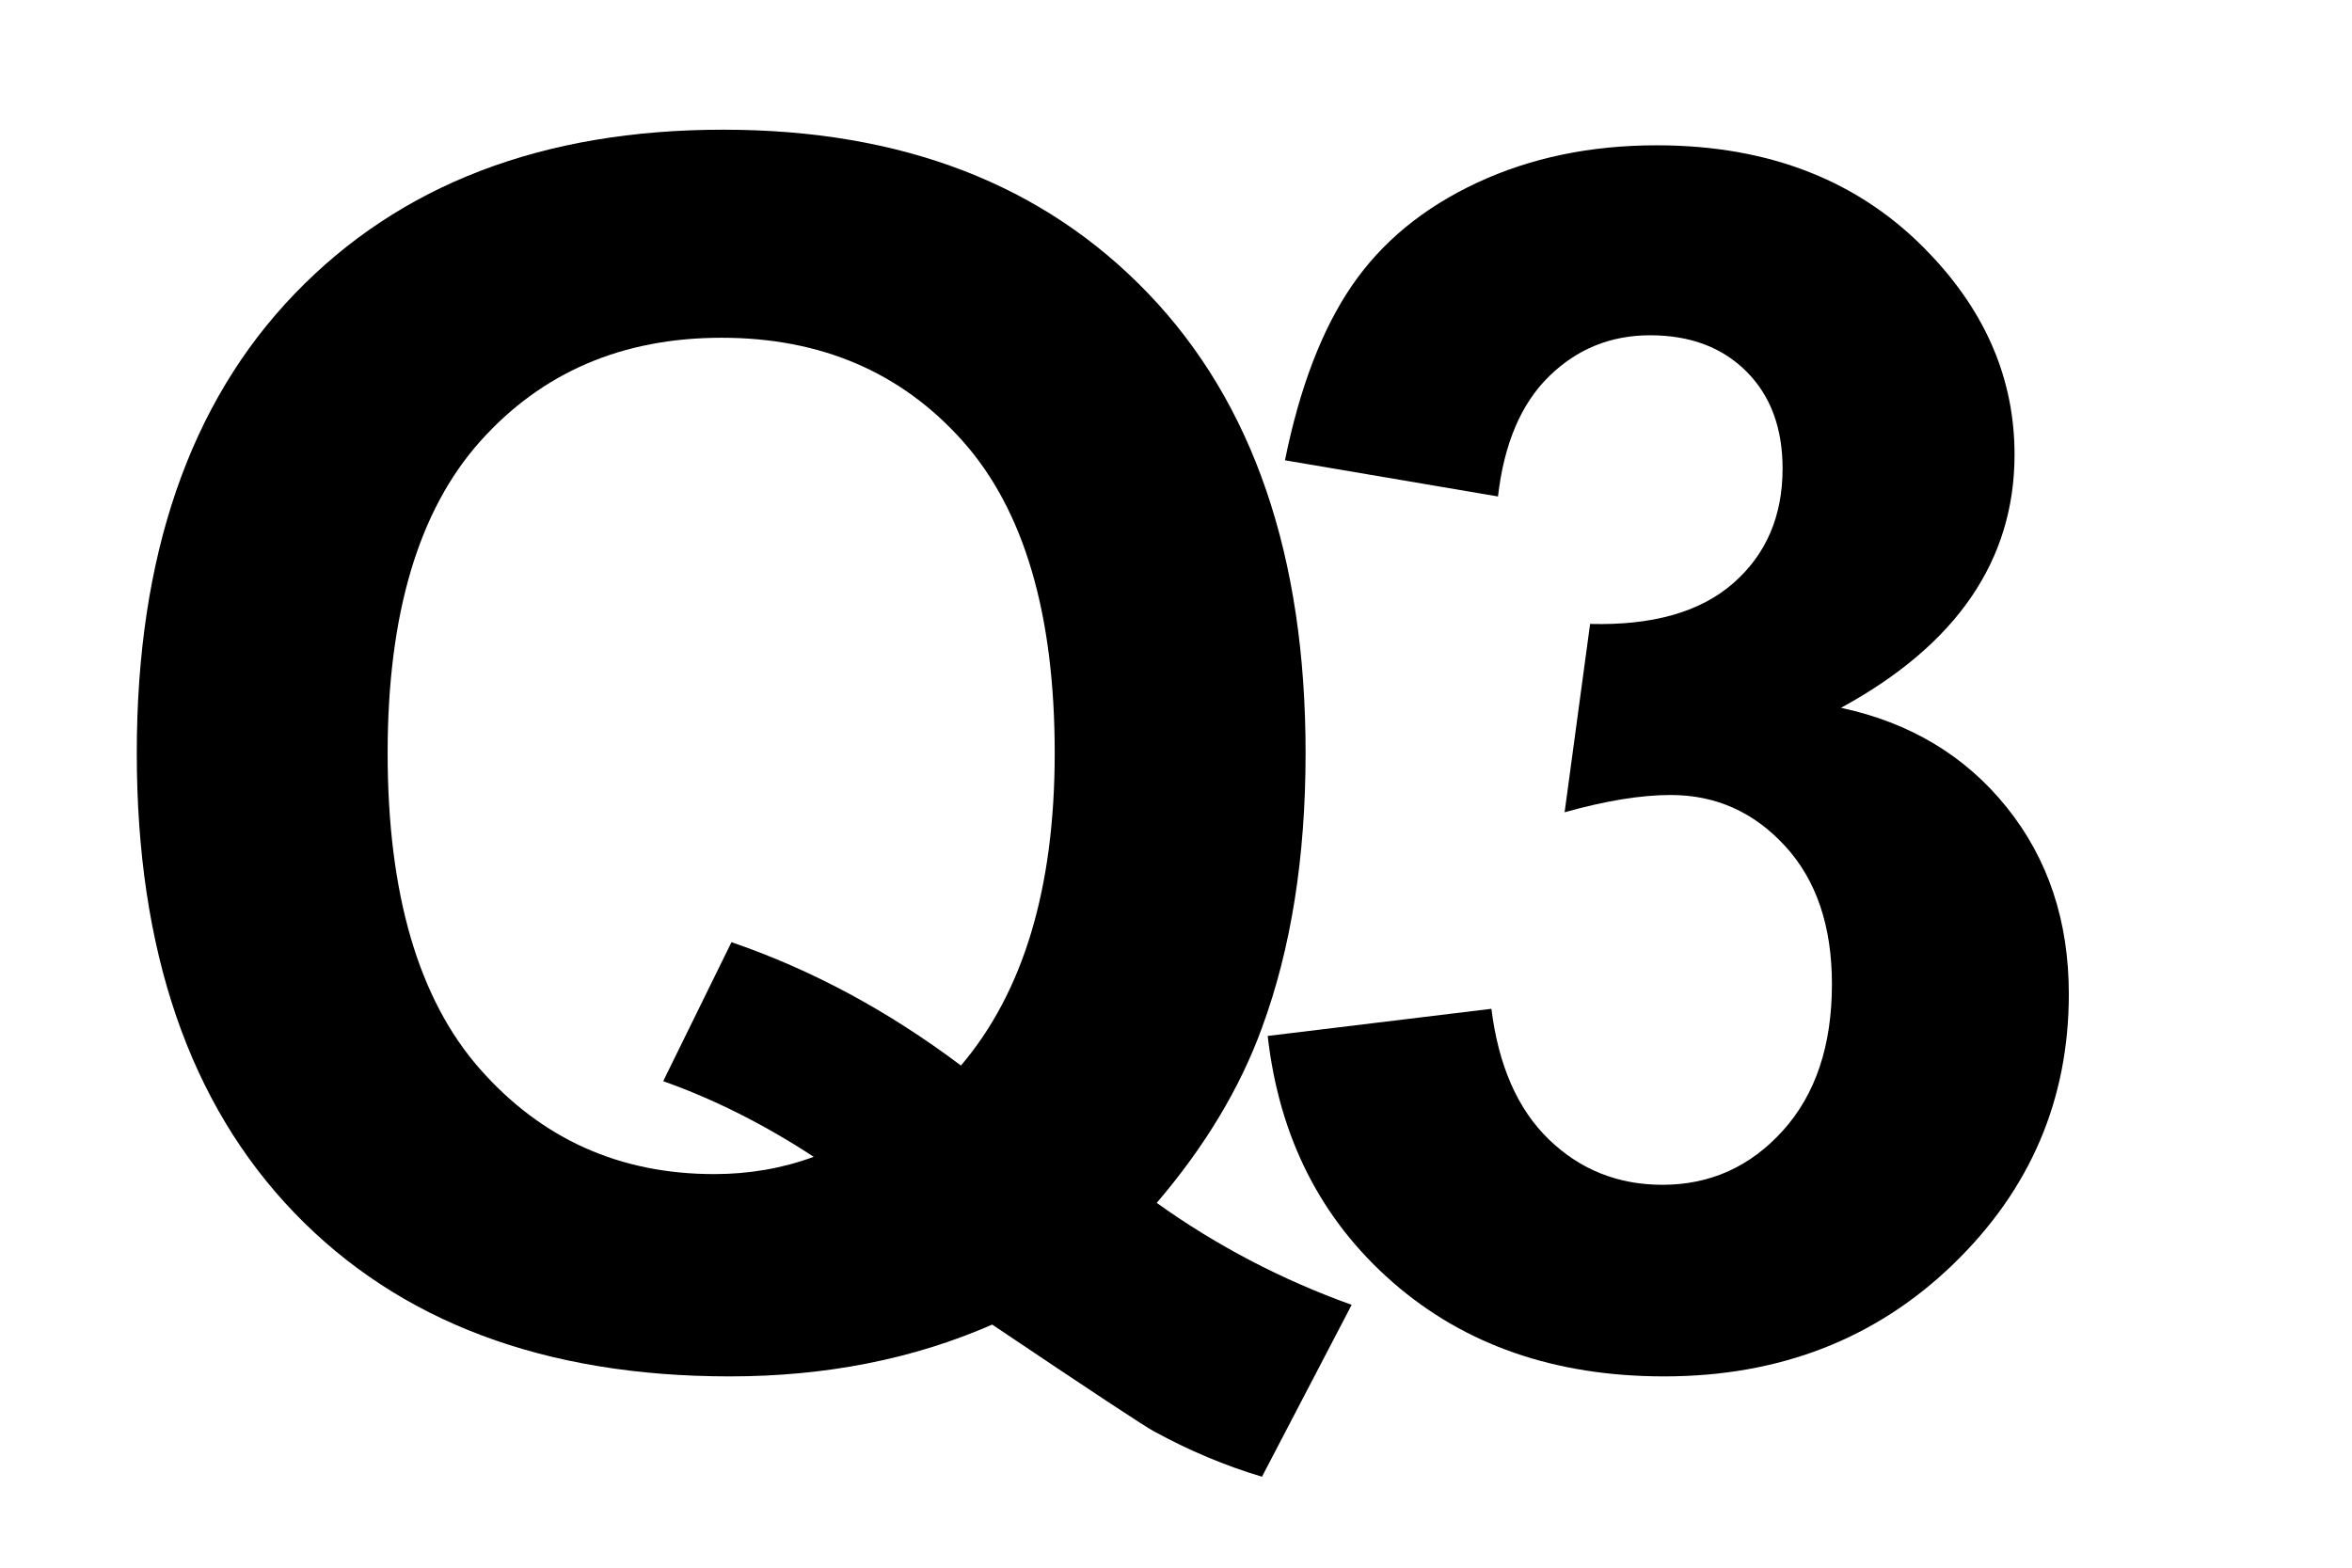
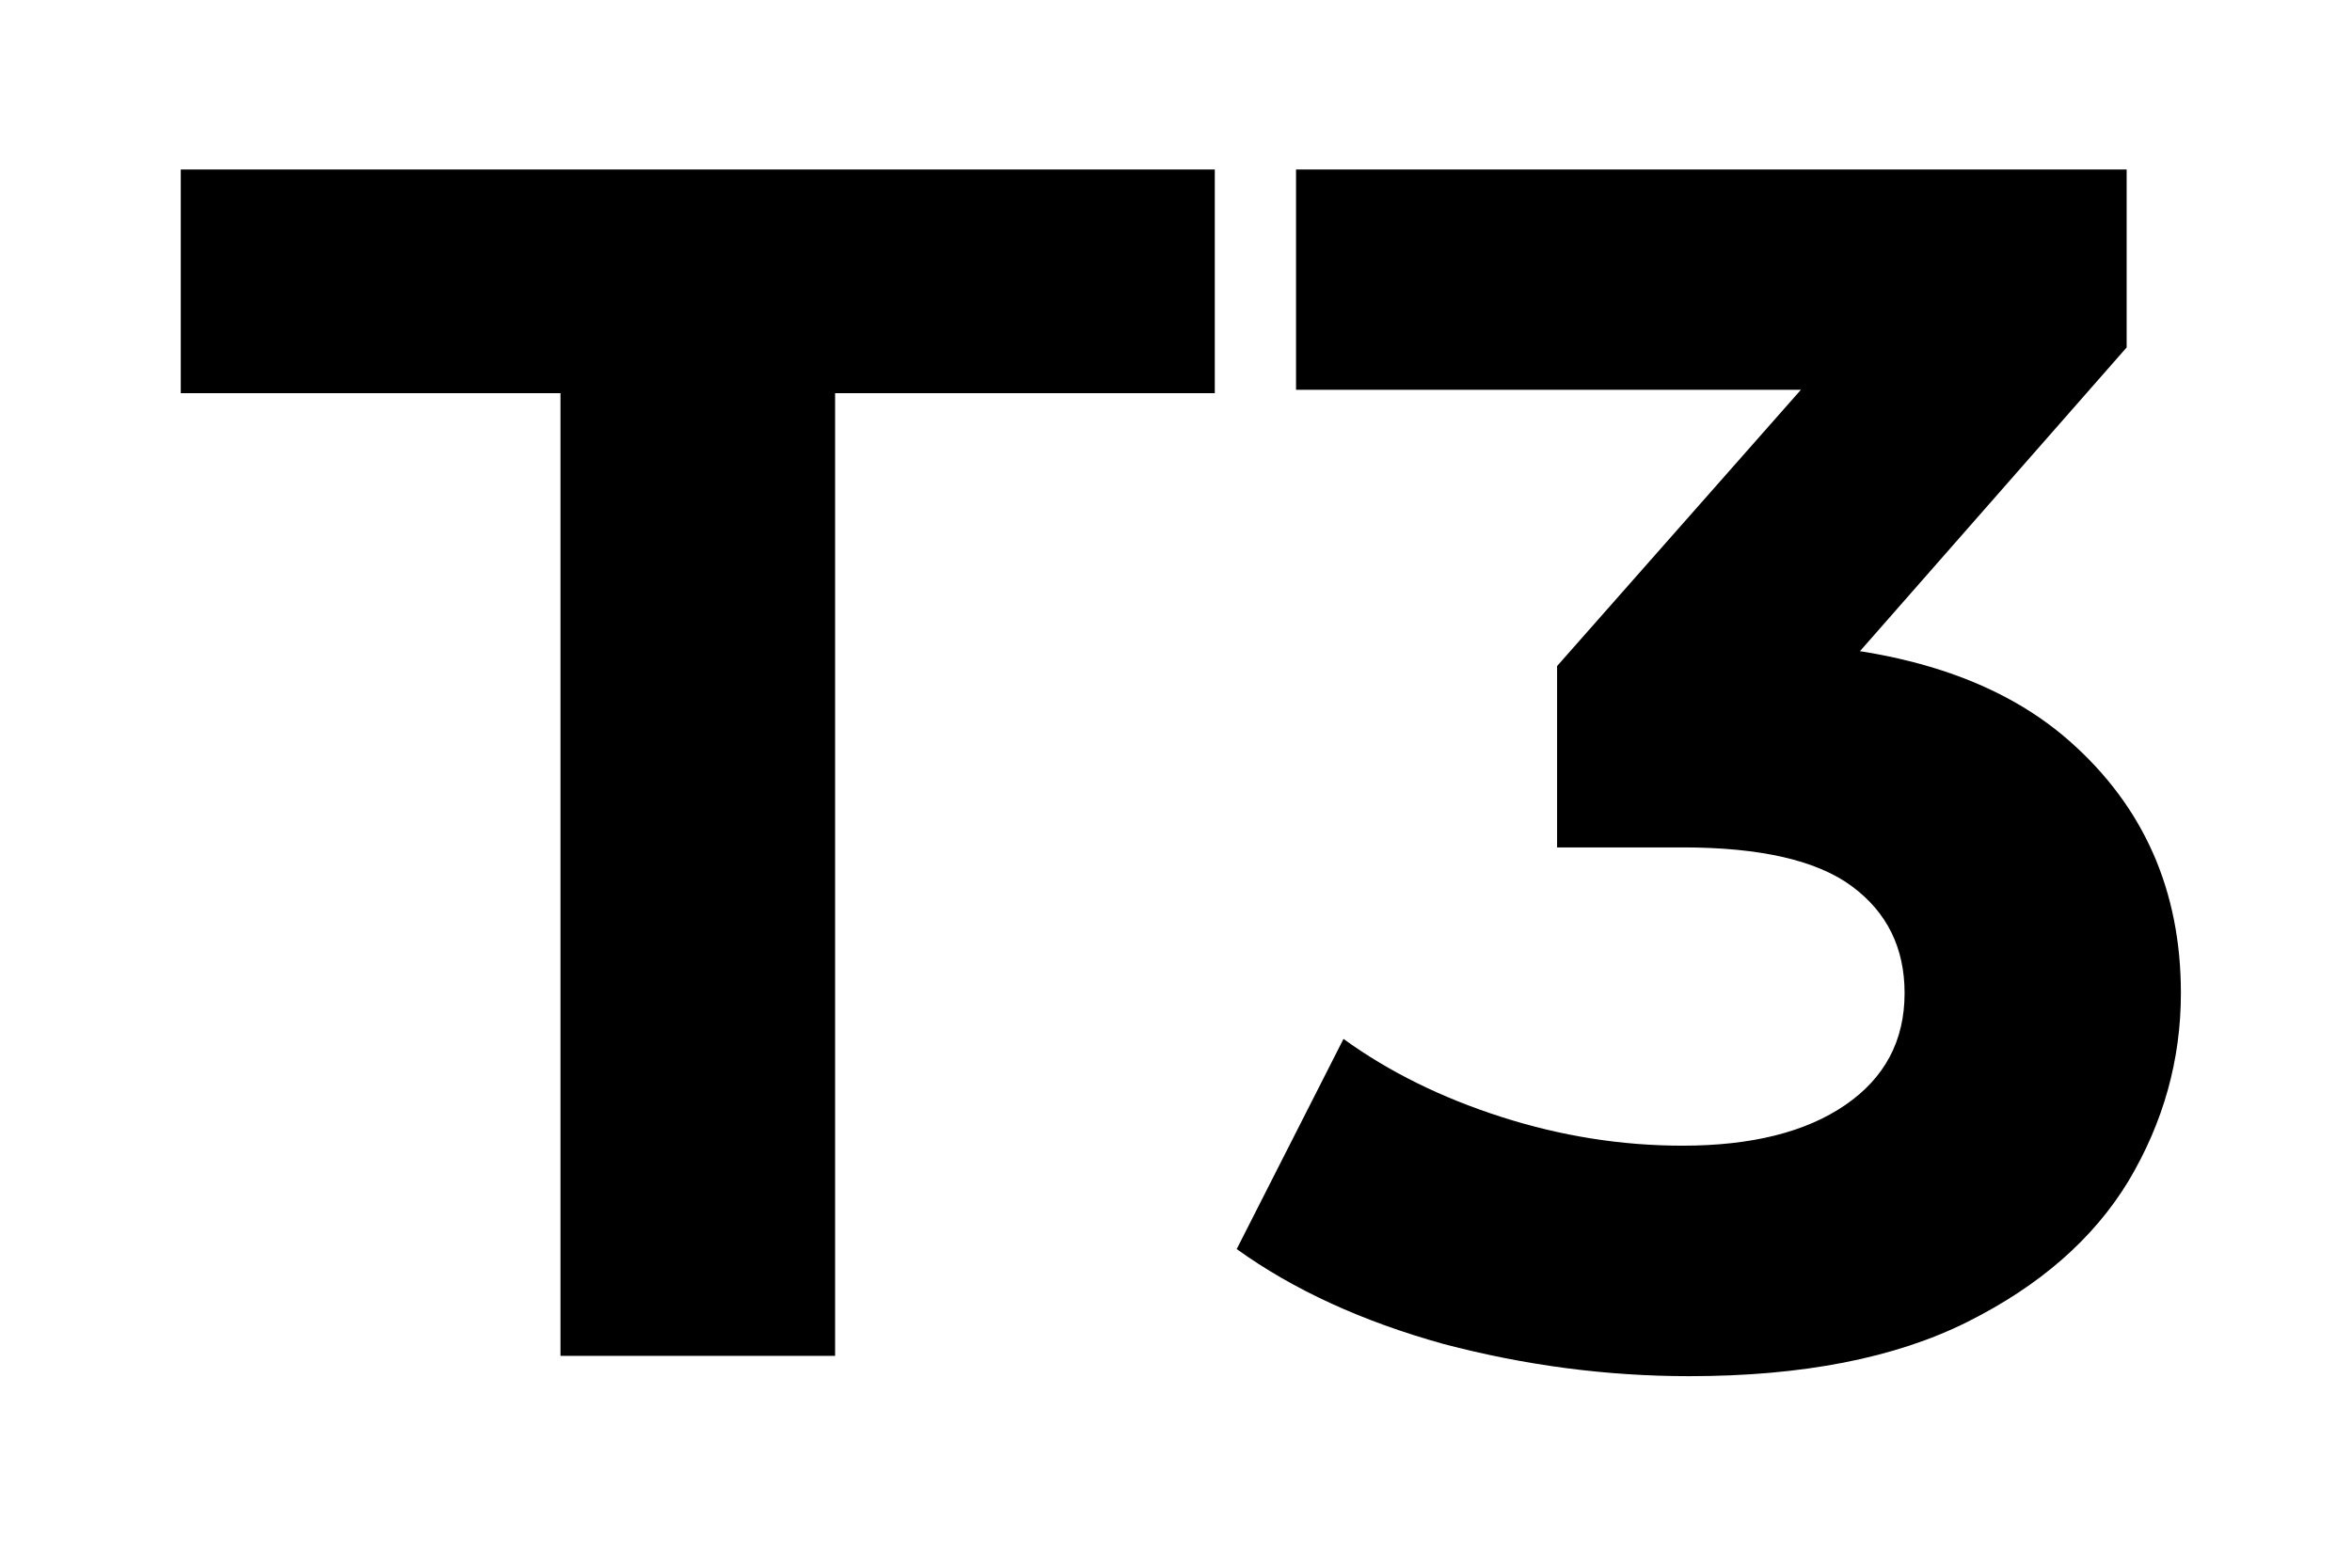
<svg xmlns="http://www.w3.org/2000/svg" width="111" height="74" viewBox="7 29 111 74" fill="none">
-   <path d="M61.59 85.78Q65.821 88.808 70.79 90.593L66.558 98.706Q63.958 97.93 61.473 96.571Q60.93 96.3 53.826 91.525Q48.236 93.97 41.443 93.97Q28.322 93.97 20.889 86.246Q13.455 78.521 13.455 64.546Q13.455 50.61 20.908 42.866Q28.361 35.122 41.132 35.122Q53.787 35.122 61.201 42.866Q68.616 50.61 68.616 64.546Q68.616 71.922 66.558 77.511Q65.006 81.781 61.59 85.78ZM52.351 79.297Q54.563 76.696 55.67 73.009Q56.776 69.321 56.776 64.546Q56.776 54.686 52.428 49.815Q48.081 44.943 41.055 44.943Q34.029 44.943 29.661 49.834Q25.294 54.725 25.294 64.546Q25.294 74.522 29.661 79.472Q34.029 84.421 40.705 84.421Q43.19 84.421 45.402 83.606Q41.909 81.316 38.299 80.035L41.521 73.474Q47.188 75.415 52.351 79.297Z" fill="black" />
-   <path d="M66.827 77.9 77.385 76.619Q77.89 80.656 80.103 82.791Q82.315 84.926 85.459 84.926Q88.837 84.926 91.146 82.364Q93.456 79.802 93.456 75.454Q93.456 71.339 91.243 68.933Q89.031 66.526 85.848 66.526Q83.751 66.526 80.84 67.341L82.043 58.452Q86.469 58.568 88.798 56.53Q91.127 54.492 91.127 51.115Q91.127 48.242 89.419 46.534Q87.711 44.826 84.877 44.826Q82.082 44.826 80.103 46.767Q78.123 48.708 77.696 52.435L67.642 50.727Q68.69 45.564 70.806 42.478Q72.921 39.392 76.706 37.626Q80.491 35.859 85.188 35.859Q93.223 35.859 98.075 40.983Q102.074 45.176 102.074 50.455Q102.074 57.947 93.883 62.411Q98.774 63.459 101.705 67.108Q104.636 70.757 104.636 75.92Q104.636 83.412 99.162 88.691Q93.689 93.97 85.537 93.97Q77.812 93.97 72.727 89.526Q67.642 85.081 66.827 77.9Z" fill="black" />
+   <path d="M33.451 93V47.56H15.531V37H64.331V47.56H46.411V93H33.451ZM86.725 93.96C82.832 93.96 78.965 93.453 75.125 92.44C71.285 91.373 68.032 89.88 65.365 87.96L70.405 78.04C72.539 79.587 75.019 80.813 77.845 81.72C80.672 82.627 83.525 83.08 86.405 83.08C89.659 83.08 92.219 82.44 94.085 81.16C95.952 79.88 96.885 78.12 96.885 75.88C96.885 73.747 96.059 72.067 94.405 70.84C92.752 69.613 90.085 69 86.405 69H80.485V60.44L96.085 42.76L97.525 47.4H68.165V37H107.365V45.4L91.845 63.08L85.285 59.32H89.045C95.925 59.32 101.125 60.867 104.645 63.96C108.165 67.053 109.925 71.027 109.925 75.88C109.925 79.027 109.099 81.987 107.445 84.76C105.792 87.48 103.259 89.693 99.845 91.4C96.432 93.107 92.059 93.96 86.725 93.96Z" fill="black" />
</svg>
